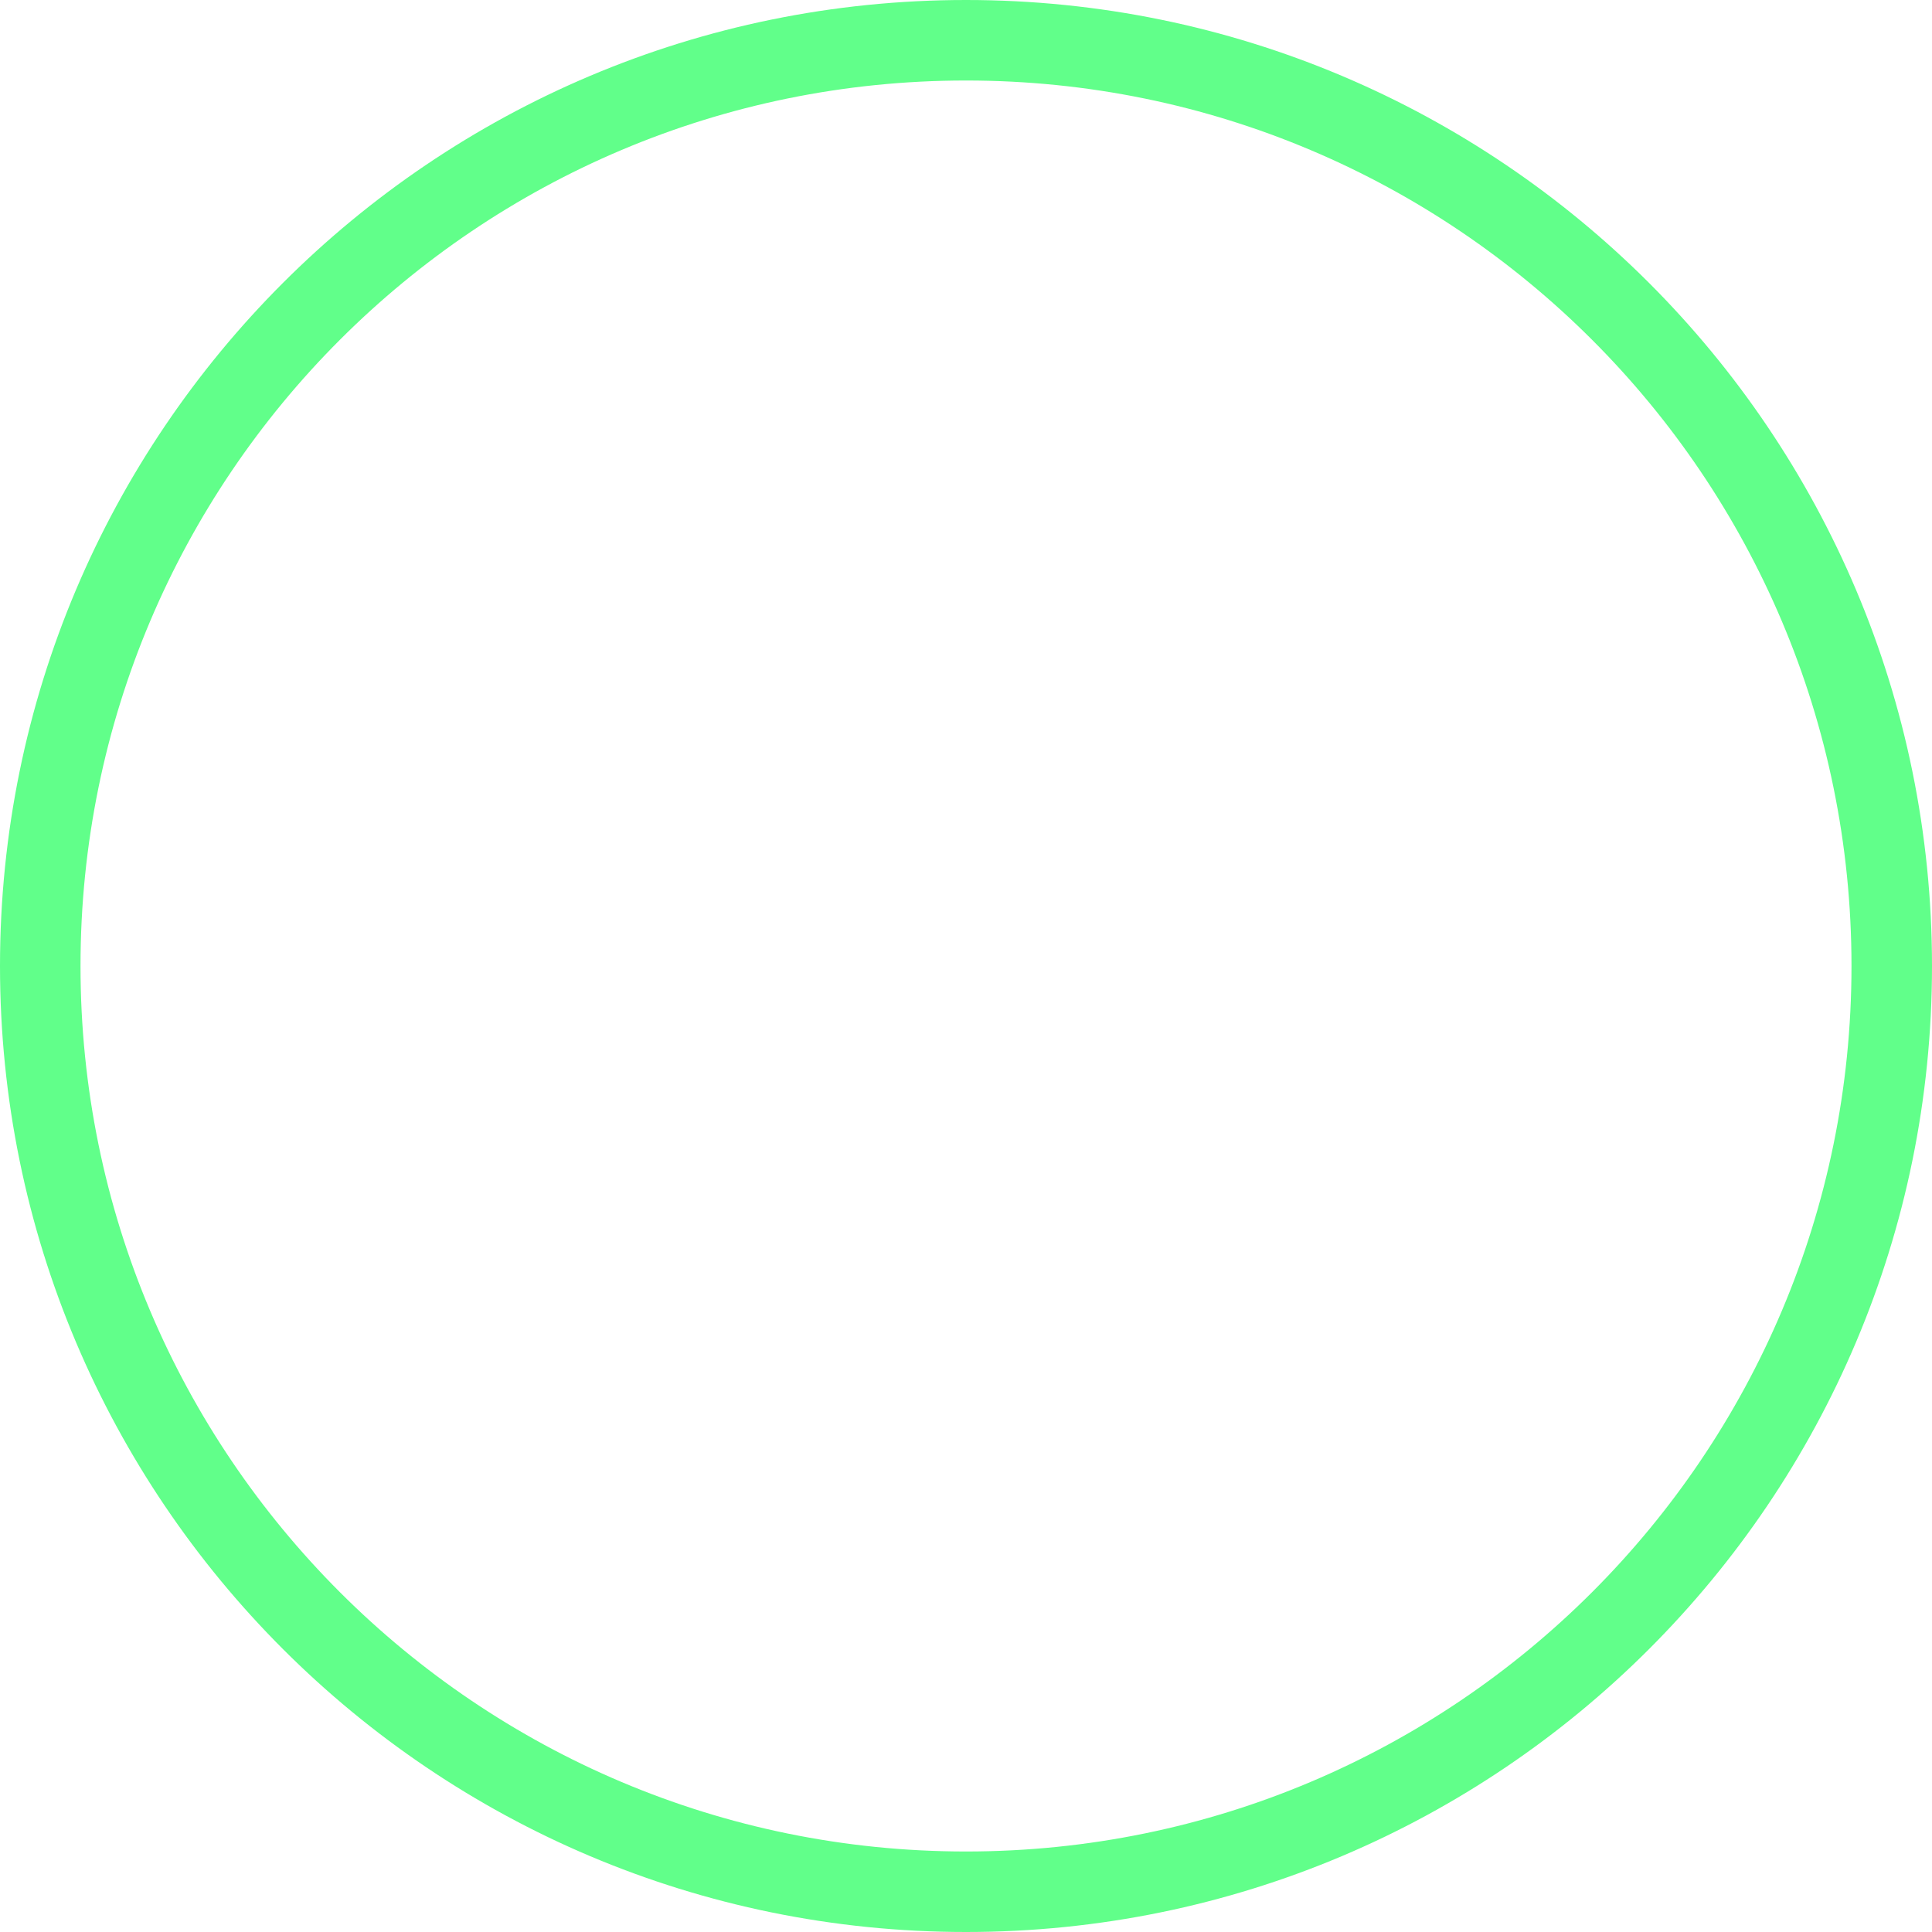
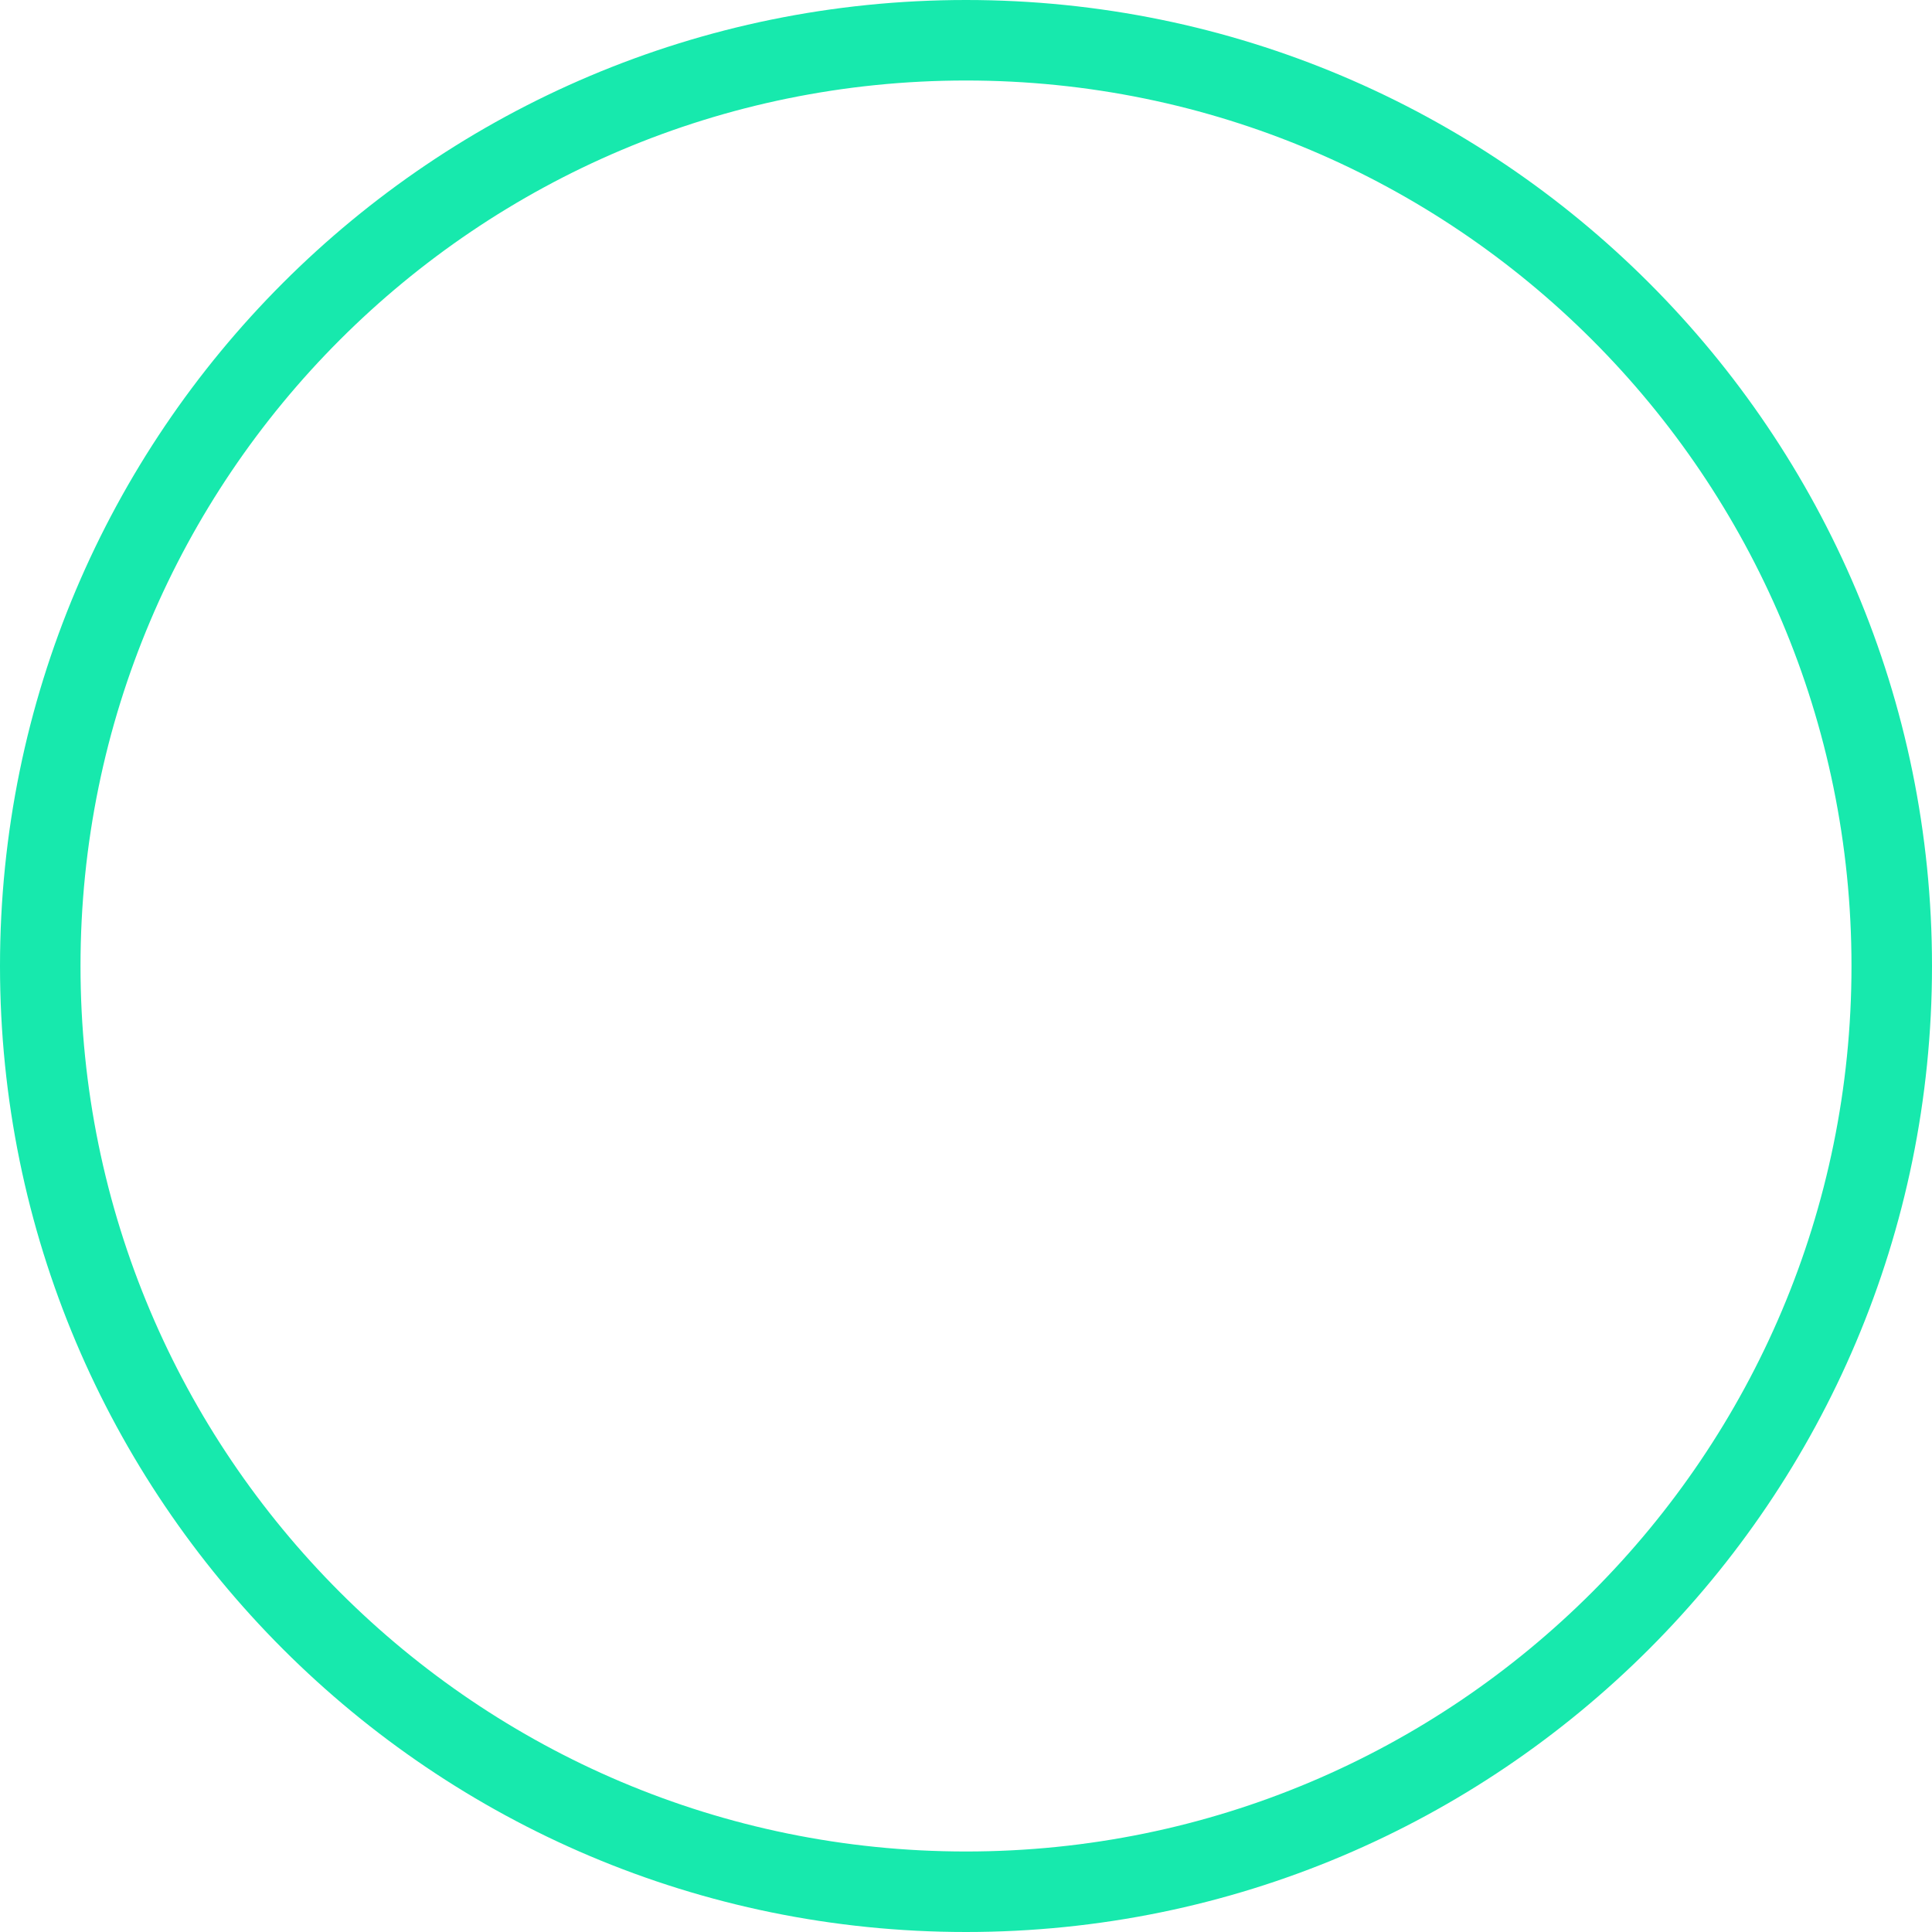
<svg xmlns="http://www.w3.org/2000/svg" width="82px" height="82px" viewBox="0 0 82 82" version="1.1">
  <defs />
  <g id="Artboard" stroke="none" stroke-width="1" fill="none" fill-rule="evenodd" transform="translate(-524, -314)">
-     <g id="ON_BUTTON" transform="translate(524, 314)" fill="#61FF8A" fill-rule="nonzero">
+     <g id="ON_BUTTON" transform="translate(524, 314)" fill="#17E9AD" fill-rule="nonzero">
      <path d="M41,78.583 C61.757,78.583 78.583,61.757 78.583,41 C78.583,20.243 61.757,3.417 41,3.417 C20.243,3.417 3.417,20.243 3.417,41 C3.417,61.757 20.243,78.583 41,78.583 Z M41,82 C18.356,82 0,63.644 0,41 C0,18.356 18.356,0 41,0 C63.644,0 82,18.356 82,41 C82,63.644 63.644,82 41,82 Z" id="CONNECTED_RING" />
    </g>
  </g>
</svg>
